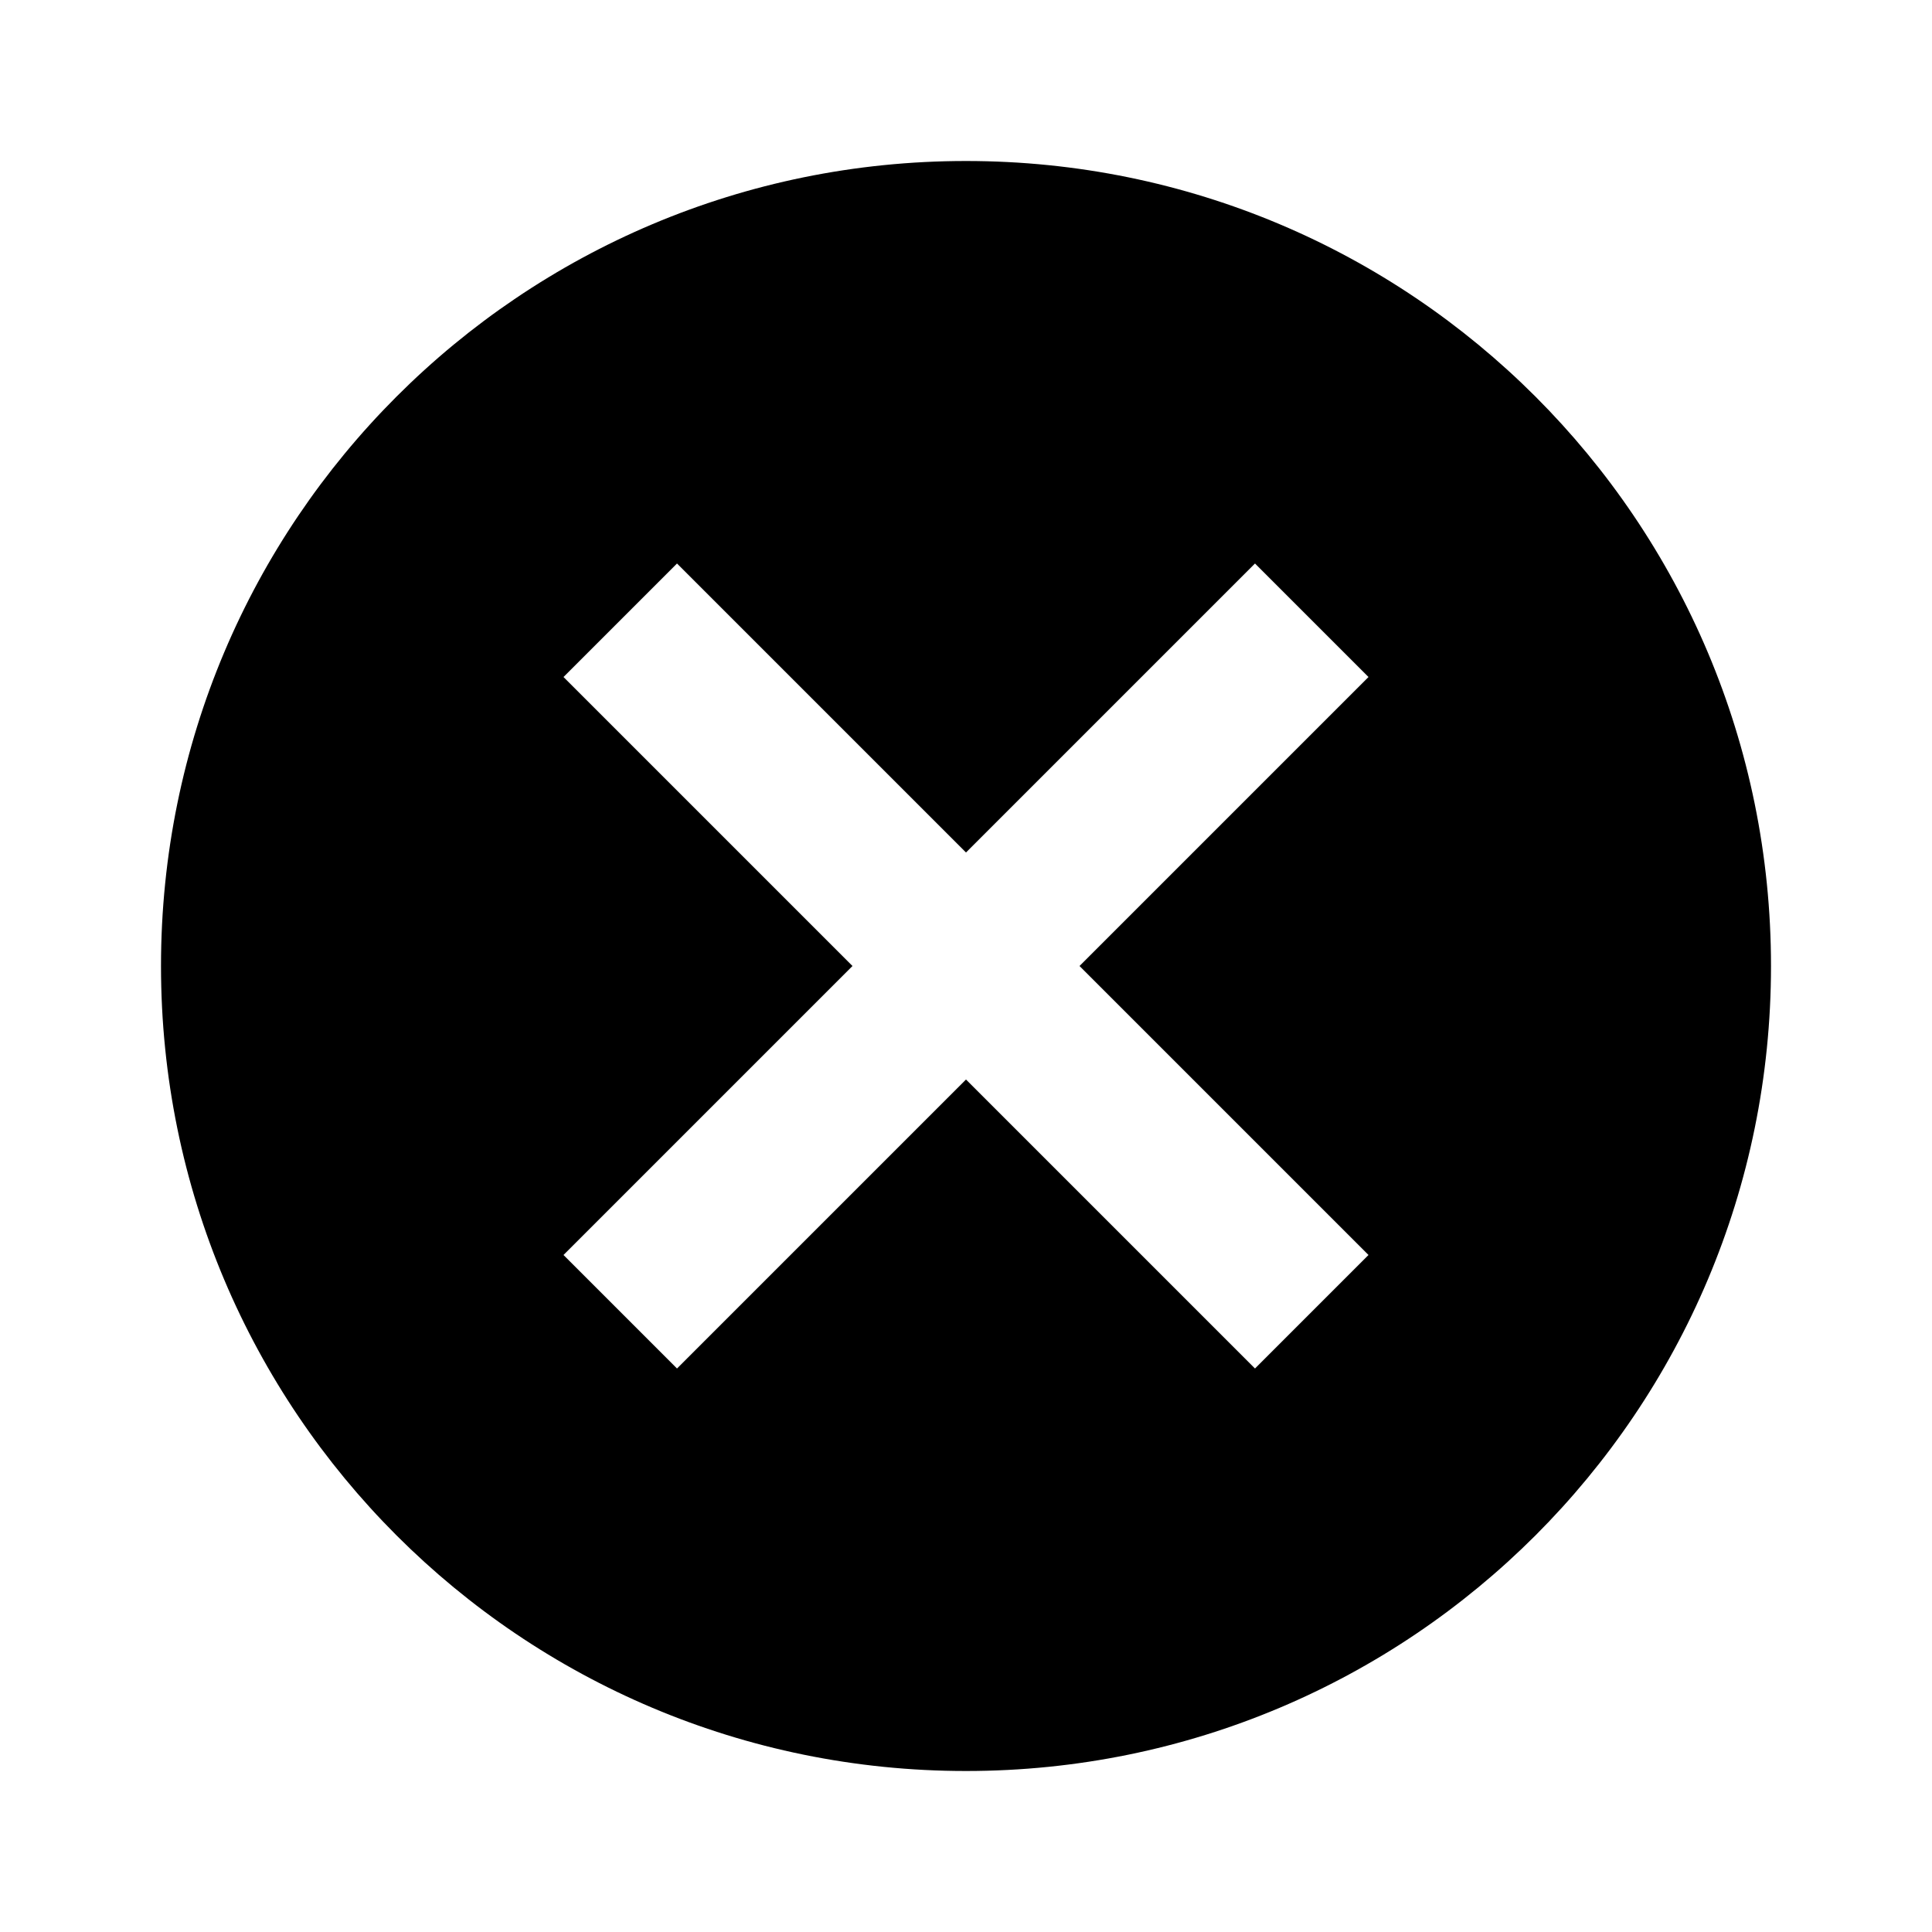
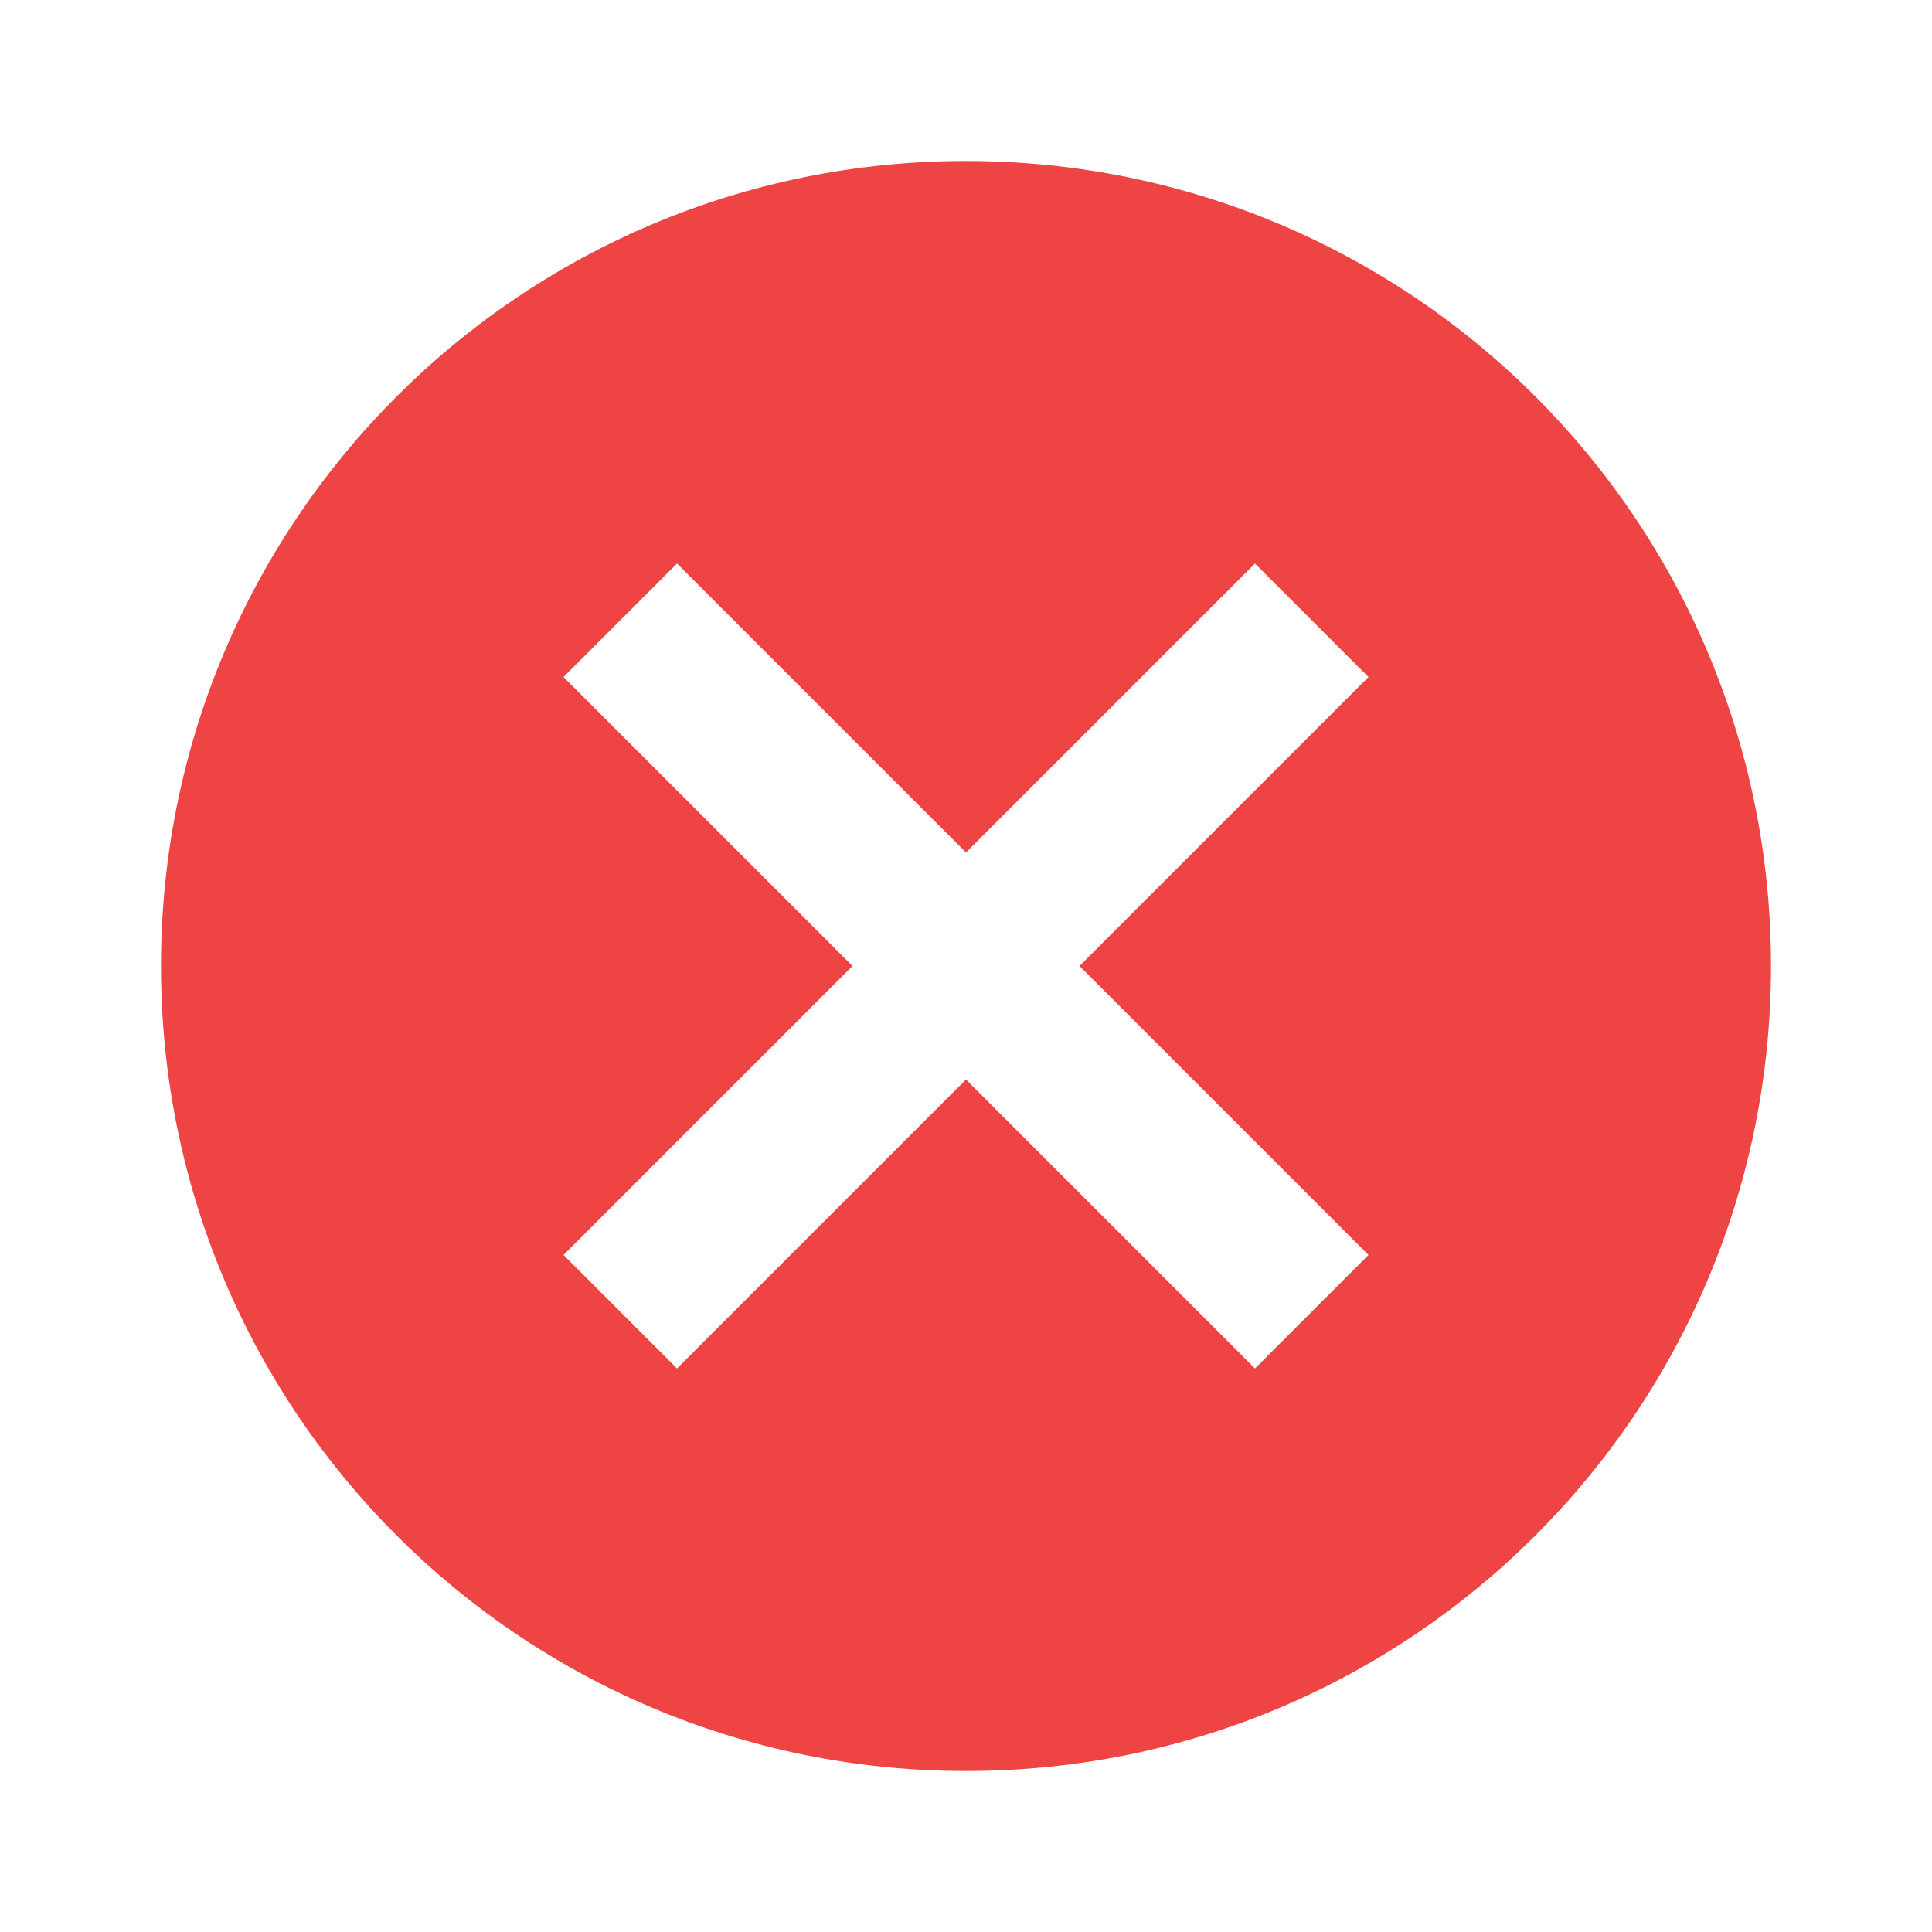
- <svg xmlns="http://www.w3.org/2000/svg" viewBox="0 0 24 24">
+ <svg xmlns="http://www.w3.org/2000/svg" viewBox="0 0 24 24" fill="#ef4444">
  <path d="M0 0h24v24H0z" fill="none" />
  <path d="M12 2C6.47 2 2 6.47 2 12s4.47 10 10 10 10-4.47 10-10S17.53 2 12 2zm5 13.59L15.59 17 12 13.41 8.41 17 7 15.59 10.59 12 7 8.41 8.41 7 12 10.59 15.59 7 17 8.41 13.41 12 17 15.59z" />
</svg>
